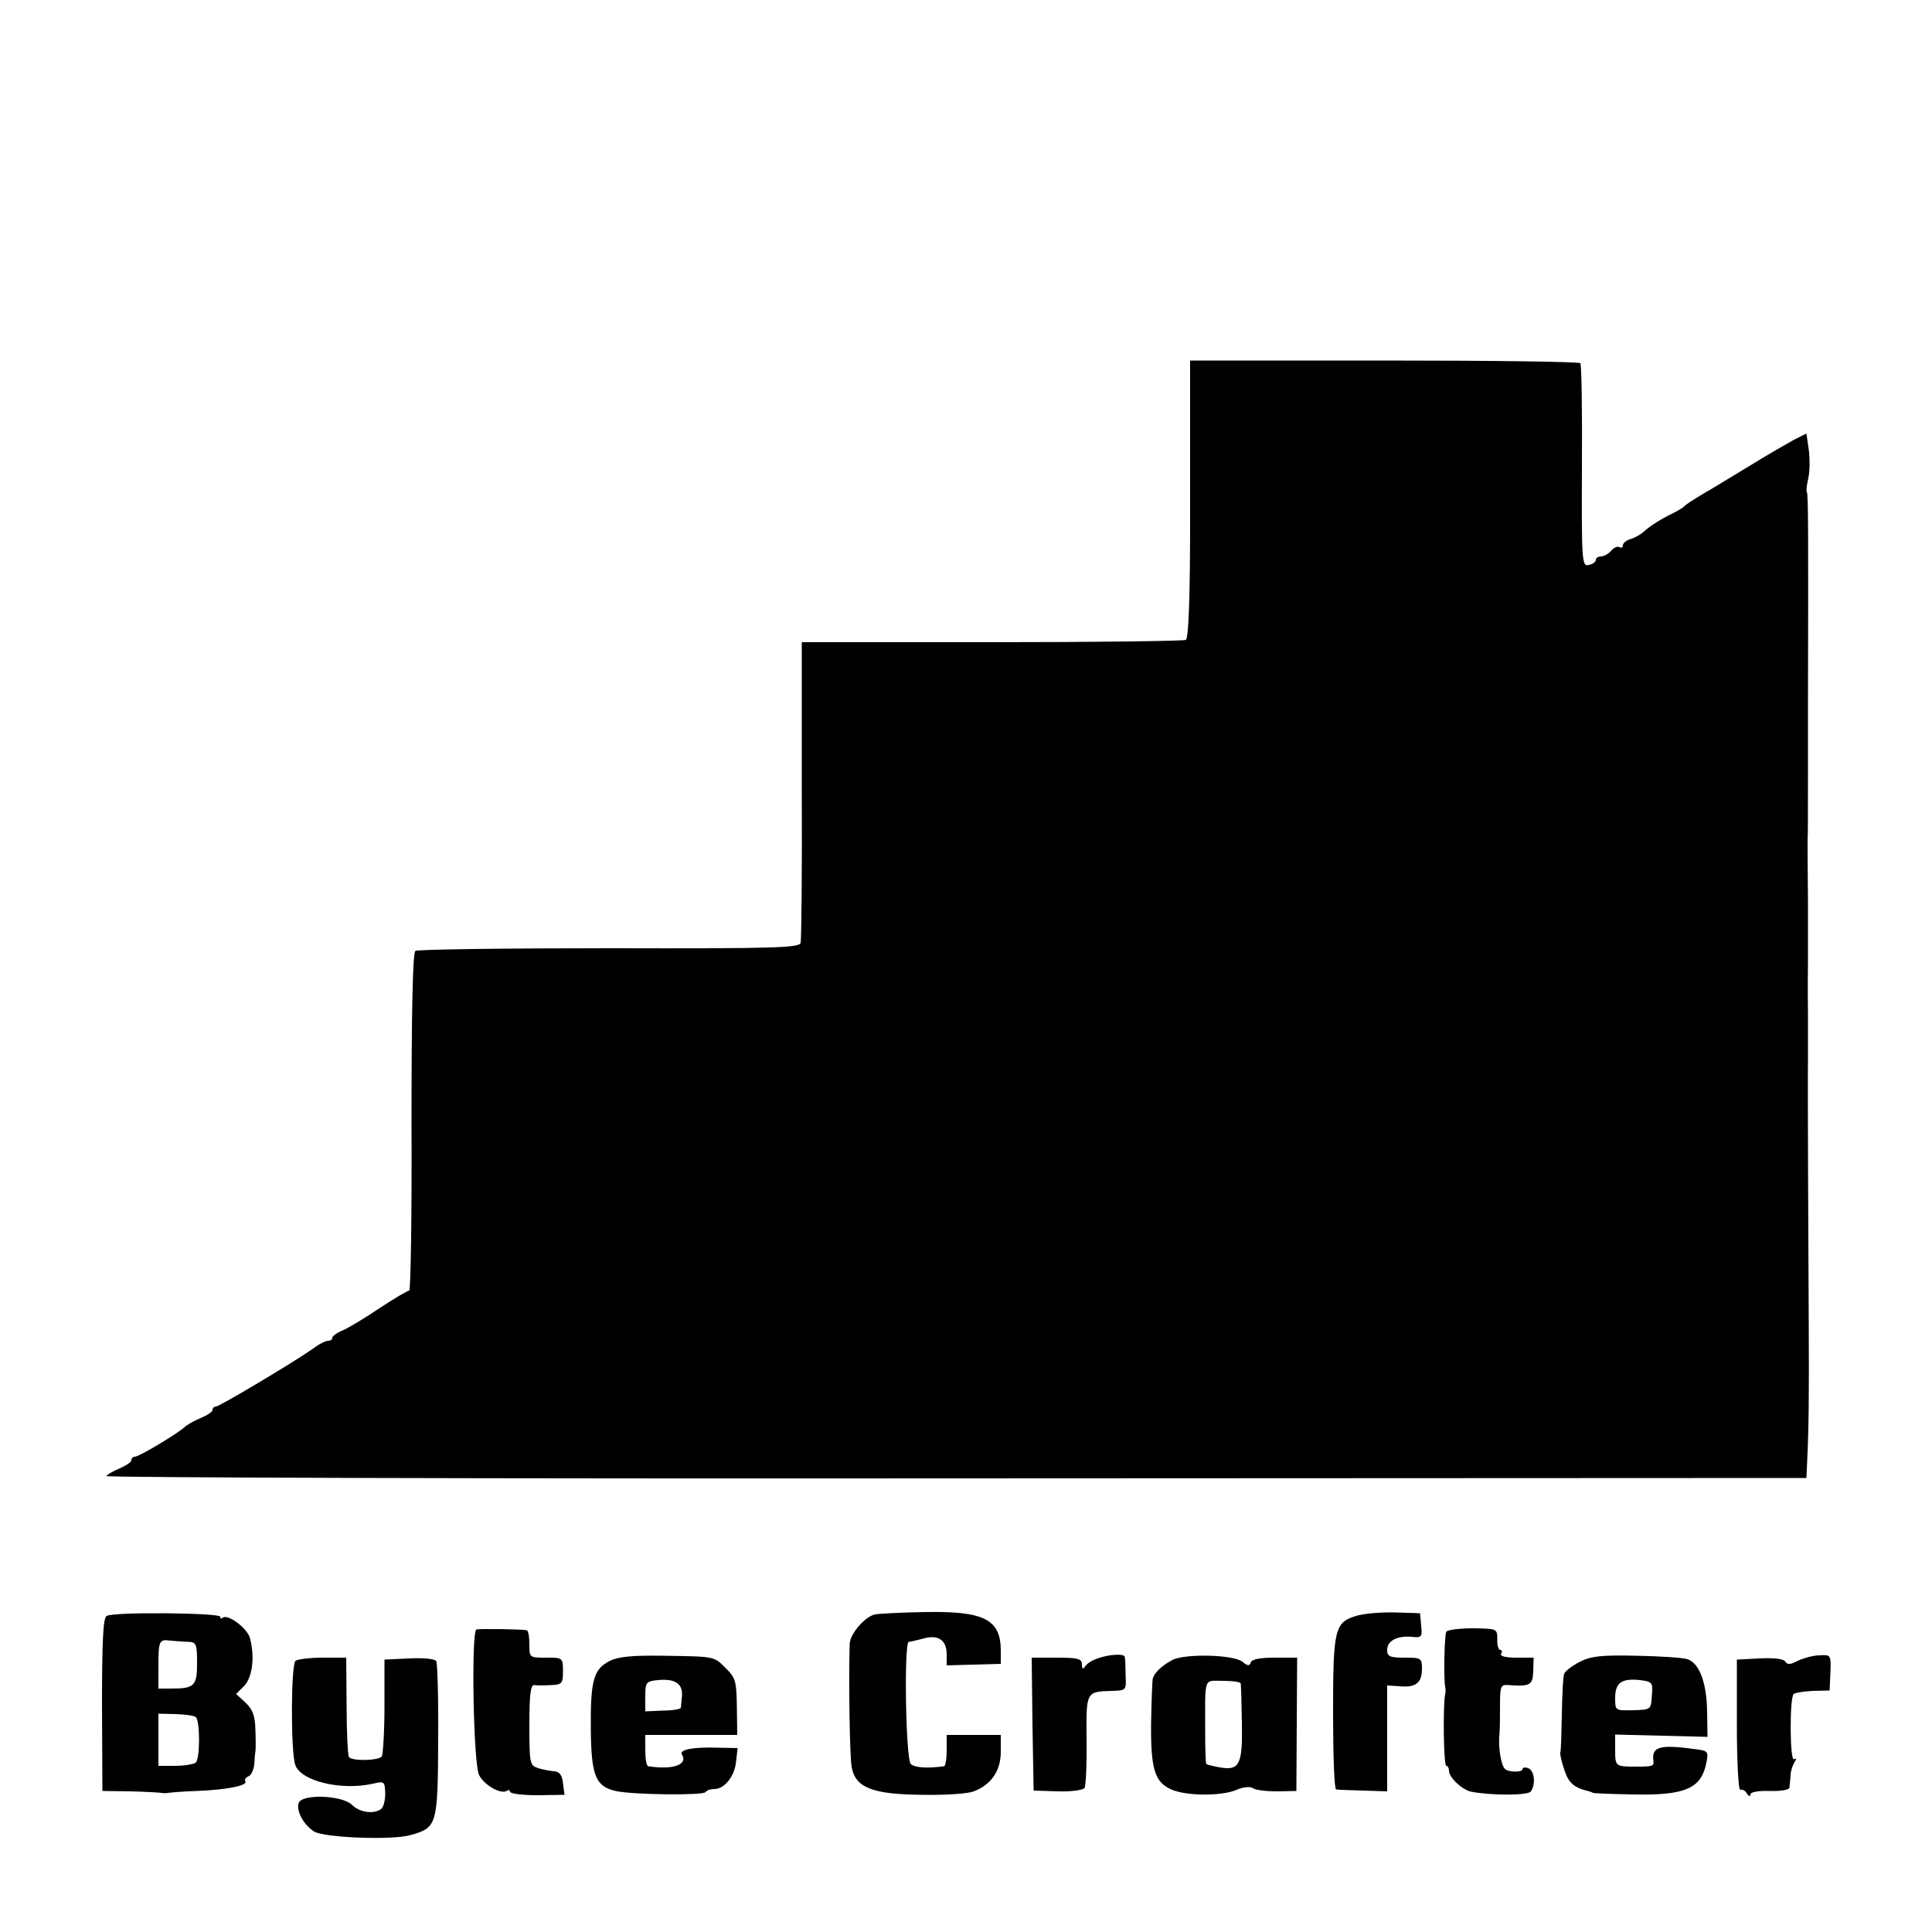
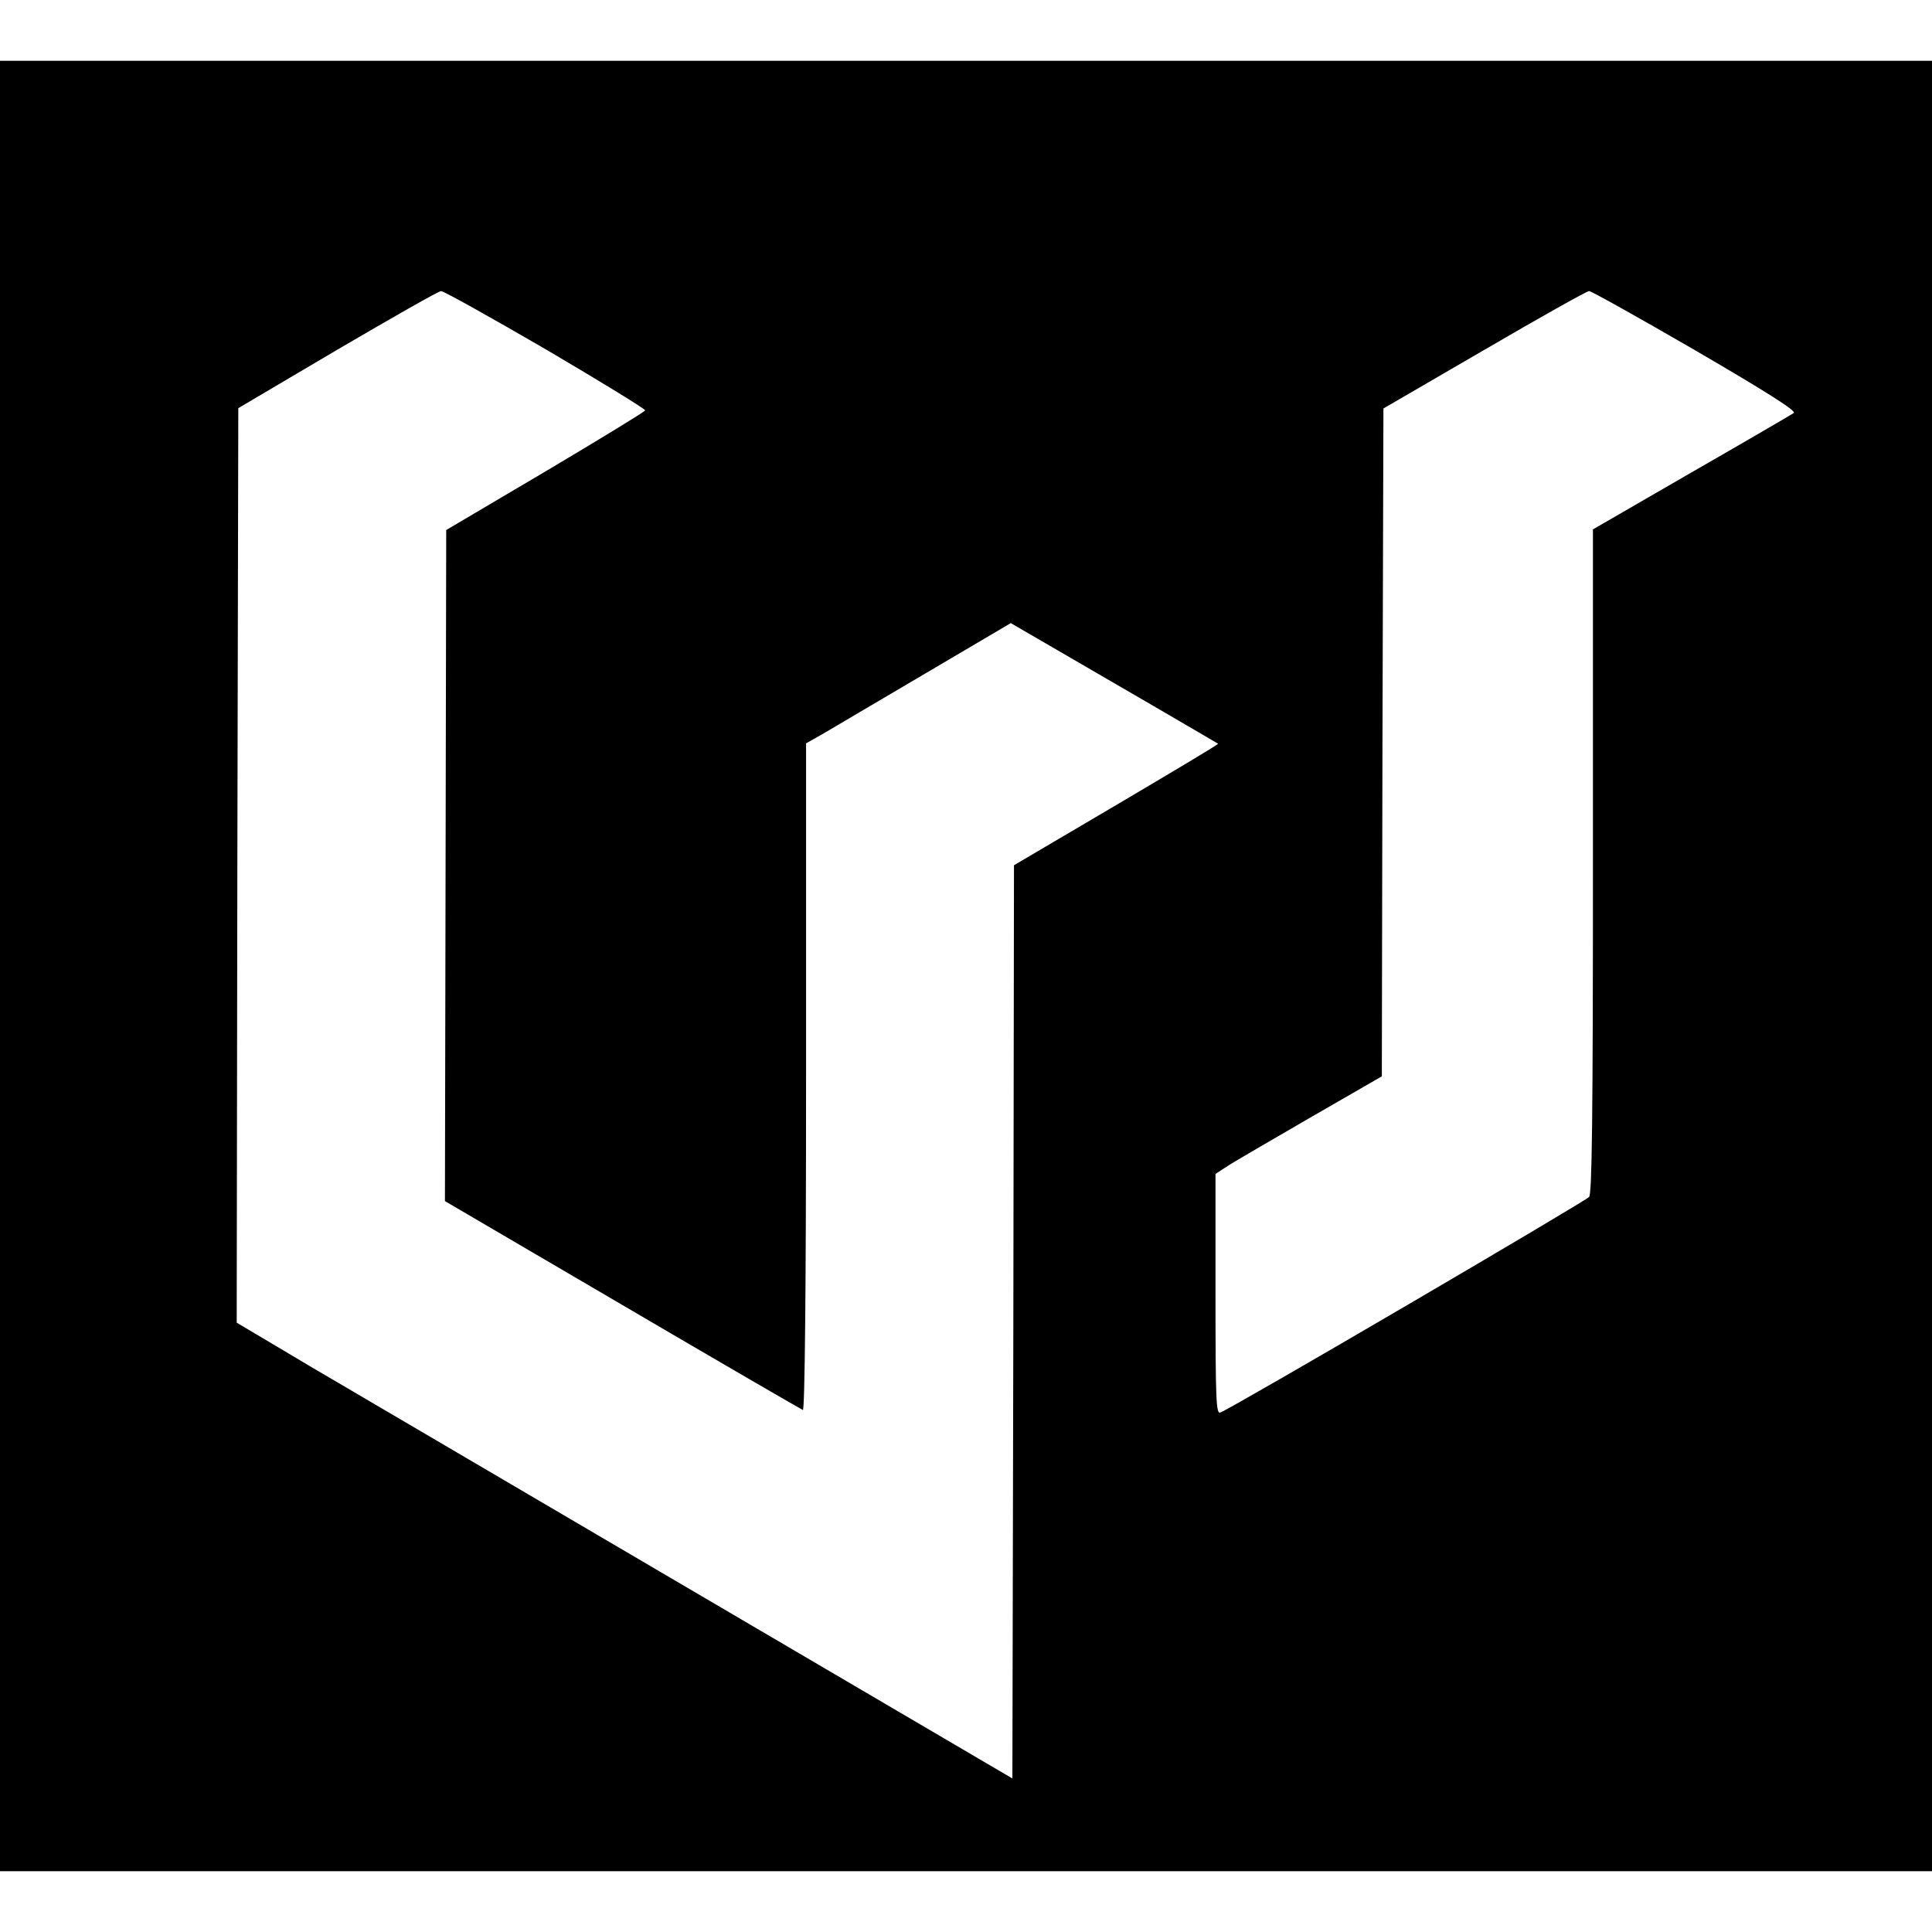
- <svg xmlns="http://www.w3.org/2000/svg" version="1.0" width="500pt" height="500pt" viewBox="0 0 500 500" preserveAspectRatio="xMidYMid meet">
-   <g transform="translate(0,500) scale(0.1,-0.1)" fill="#000000" stroke="none">
-     <path d="M3080 4016 c0 -28 0 -189 0 -358 0 -208 -4 -309 -11 -314 -6 -3 -232 -6 -503 -6 l-491 0 0 -381 c1 -210 -1 -389 -3 -397 -3 -13 -65 -15 -495 -14 -271 0 -497 -3 -502 -7 -7 -5 -10 -158 -10 -443 1 -240 -2 -436 -6 -436 -4 0 -38 -20 -76 -45 -37 -25 -80 -51 -96 -58 -15 -6 -27 -15 -27 -19 0 -5 -5 -8 -11 -8 -6 0 -23 -8 -37 -19 -51 -36 -244 -151 -253 -151 -5 0 -9 -4 -9 -9 0 -5 -14 -14 -31 -21 -17 -7 -36 -18 -42 -24 -19 -17 -117 -76 -128 -76 -5 0 -9 -4 -9 -9 0 -5 -14 -14 -30 -21 -17 -7 -32 -16 -35 -20 -2 -4 986 -7 2198 -6 l2202 1 2 45 c4 82 5 173 4 350 -1 165 -3 648 -2 680 0 8 0 67 0 130 -1 63 0 122 0 130 0 8 0 80 0 160 -1 80 -1 150 -1 155 1 6 1 82 1 170 0 88 0 169 0 180 1 435 1 548 -3 552 -2 2 0 19 4 36 4 18 4 51 1 74 l-6 41 -32 -16 c-18 -10 -69 -39 -114 -67 -45 -27 -100 -61 -123 -74 -22 -13 -43 -27 -46 -30 -3 -4 -16 -12 -30 -19 -31 -15 -60 -33 -77 -49 -7 -6 -22 -15 -33 -18 -11 -3 -20 -11 -20 -16 0 -6 -4 -8 -9 -5 -5 3 -14 -1 -21 -9 -7 -8 -19 -15 -26 -15 -8 0 -14 -4 -14 -9 0 -5 -8 -11 -18 -13 -18 -5 -19 7 -18 254 1 143 -1 263 -4 268 -3 4 -231 7 -507 7 l-503 0 0 -51z" />
-     <path d="M276 818 c-9 -5 -12 -63 -12 -230 l1 -223 73 -1 c39 -1 75 -3 80 -4 4 -1 12 -1 17 0 6 1 39 4 75 5 76 3 132 14 125 25 -3 4 1 10 8 13 7 2 13 16 15 30 1 15 2 30 3 34 1 4 1 30 0 56 -1 37 -7 53 -26 71 l-24 22 21 21 c21 22 28 74 15 123 -6 26 -59 65 -71 53 -3 -3 -6 -2 -6 3 0 10 -275 13 -294 2z m212 -67 c20 -1 22 -6 22 -55 0 -59 -7 -66 -66 -66 l-34 0 0 58 c0 67 2 70 32 66 13 -1 33 -3 46 -3z m19 -195 c11 -11 11 -111 -1 -118 -6 -4 -30 -8 -53 -8 l-43 0 0 68 0 67 45 -1 c25 -1 48 -4 52 -8z" />
-     <path d="M2265 822 c-26 -5 -65 -50 -66 -76 -3 -93 0 -290 5 -319 10 -54 54 -71 186 -72 58 -1 116 3 130 9 45 17 70 53 70 102 l0 44 -70 0 -70 0 0 -40 c0 -22 -3 -41 -7 -41 -42 -6 -76 -4 -86 6 -13 13 -18 315 -5 316 4 0 20 4 36 8 39 12 62 -3 62 -40 l0 -29 70 2 70 2 0 34 c0 81 -43 103 -197 100 -60 -1 -117 -4 -128 -6z" />
-     <path d="M3513 819 c-59 -17 -63 -32 -63 -251 0 -109 3 -199 8 -199 4 -1 35 -2 70 -3 l62 -2 0 137 0 137 33 -2 c41 -4 57 9 57 45 0 28 -2 29 -45 29 -38 0 -45 3 -45 20 0 24 26 37 63 34 26 -3 28 -1 25 29 l-3 32 -65 2 c-36 1 -79 -3 -97 -8z" />
-     <path d="M1233 783 c-14 -5 -8 -350 7 -377 13 -26 56 -50 71 -41 5 4 9 2 9 -2 0 -5 32 -9 70 -9 l71 1 -4 30 c-2 21 -9 30 -23 31 -10 1 -29 4 -41 8 -22 7 -23 12 -23 112 0 78 3 104 13 103 6 -1 26 -1 43 0 28 1 31 4 31 36 0 35 -1 35 -44 35 -43 0 -43 0 -43 35 0 19 -3 36 -7 36 -17 3 -122 4 -130 2z" />
-     <path d="M3743 777 c-5 -8 -7 -121 -3 -142 1 -5 2 -14 0 -20 -6 -31 -4 -185 3 -185 4 0 7 -6 7 -13 0 -17 35 -50 58 -54 52 -10 148 -10 154 1 13 19 9 54 -7 60 -8 3 -15 2 -15 -3 0 -8 -36 -8 -45 1 -10 9 -17 52 -15 83 2 17 2 54 2 83 0 48 2 53 22 51 56 -4 63 0 64 36 l1 35 -45 0 c-28 0 -43 4 -39 10 3 6 2 10 -2 10 -5 0 -9 12 -8 28 0 27 -1 27 -63 28 -35 0 -66 -4 -69 -9z" />
-     <path d="M1579 702 c-43 -21 -51 -51 -50 -175 1 -122 12 -150 64 -162 43 -10 227 -12 233 -3 3 5 13 8 23 8 26 0 53 34 56 72 l4 34 -52 1 c-65 2 -100 -5 -92 -18 16 -26 -24 -40 -87 -30 -5 0 -8 19 -8 41 l0 40 119 0 119 0 -1 73 c-1 65 -3 75 -29 100 -31 31 -27 30 -165 32 -74 1 -111 -2 -134 -13z m186 -91 c-1 -14 -3 -28 -3 -31 -1 -3 -22 -7 -47 -7 l-45 -2 0 39 c0 36 2 39 33 42 44 4 64 -9 62 -41z" />
-     <path d="M2838 707 c-12 -4 -26 -13 -30 -20 -5 -8 -8 -6 -8 6 0 14 -10 17 -65 17 l-65 0 2 -172 3 -172 63 -2 c34 -1 65 3 69 9 3 6 6 61 5 124 -1 126 -2 125 66 127 37 1 37 2 35 41 0 22 -1 43 -2 47 -1 9 -42 7 -73 -5z" />
-     <path d="M3034 704 c-28 -15 -48 -34 -51 -50 -1 -7 -3 -58 -4 -115 -1 -115 9 -150 50 -169 36 -18 129 -19 169 -3 20 9 38 10 45 5 7 -5 35 -8 62 -8 l50 1 1 173 1 172 -58 0 c-37 0 -59 -4 -62 -12 -3 -10 -8 -10 -21 1 -22 19 -149 22 -182 5z m177 -61 c1 -5 2 -50 3 -102 2 -107 -6 -124 -57 -115 -17 3 -33 7 -35 9 -2 2 -3 38 -3 82 0 147 -5 133 46 133 25 0 46 -3 46 -7z" />
-     <path d="M4088 699 c-19 -10 -38 -24 -40 -31 -3 -7 -5 -54 -6 -104 -1 -50 -2 -95 -4 -100 -1 -5 4 -26 11 -46 11 -33 25 -45 64 -54 4 -1 8 -3 10 -4 1 -1 47 -3 102 -4 136 -3 178 15 191 82 6 29 4 31 -27 35 -93 13 -115 7 -110 -30 2 -14 -3 -15 -44 -15 -54 0 -55 0 -55 43 l0 40 120 -3 119 -3 -1 65 c-1 75 -20 126 -51 136 -12 4 -72 8 -133 9 -90 2 -117 -1 -146 -16z m187 -87 c-2 -36 -2 -37 -49 -38 -46 -1 -46 -1 -46 32 0 39 17 51 64 46 32 -4 34 -6 31 -40z" />
-     <path d="M4653 702 c-19 -10 -27 -11 -33 -2 -4 7 -29 10 -66 8 l-59 -3 0 -170 c0 -94 4 -169 9 -167 5 2 13 -2 17 -10 5 -7 9 -8 9 -2 0 6 20 10 50 9 29 -1 51 3 51 9 1 6 2 20 3 31 0 11 5 26 10 34 6 9 5 12 -1 8 -11 -7 -12 158 -1 169 4 3 26 7 50 8 l43 1 2 46 c2 46 1 47 -28 45 -16 0 -41 -7 -56 -14z" />
-     <path d="M765 702 c-12 -8 -13 -233 -1 -269 13 -42 118 -68 202 -49 29 7 30 5 31 -26 0 -18 -5 -36 -11 -40 -20 -14 -56 -8 -75 11 -25 25 -129 29 -138 5 -7 -20 12 -56 40 -74 26 -16 203 -23 250 -9 68 19 70 26 71 244 1 108 -2 201 -5 206 -3 6 -35 9 -70 7 l-64 -3 0 -122 c0 -67 -4 -125 -7 -129 -11 -11 -78 -12 -85 -1 -3 5 -6 65 -6 133 l-1 124 -60 0 c-34 0 -66 -4 -71 -8z" />
+ <svg xmlns="http://www.w3.org/2000/svg" version="1.0" width="604pt" height="604pt" viewBox="0 0 604 604" preserveAspectRatio="xMidYMid meet">
+   <g transform="translate(0,604) scale(0.1,-0.1)" fill="#000000" stroke="none">
+     <path d="M0 3020 l0 -2830 3020 0 3020 0 0 2830 0 2830 -3020 0 -3020 0 0 -2830z m1706 1928 c172 -101 312 -187 311 -191 -1 -4 -142 -90 -312 -191 l-310 -183 -2 -1049 -2 -1049 555 -325 c305 -179 559 -326 564 -328 6 -2 10 377 10 1040 l0 1044 53 30 c28 17 172 101 319 188 l268 158 322 -187 c178 -103 324 -189 326 -190 2 -2 -141 -87 -317 -191 l-321 -189 -2 -1428 -3 -1427 -985 578 c-542 318 -1087 638 -1213 712 l-227 135 2 1429 3 1430 310 183 c171 100 316 183 324 183 8 0 155 -82 327 -182z m3595 -4 c220 -128 316 -189 307 -195 -7 -5 -151 -89 -320 -186 l-308 -178 0 -1036 c0 -813 -3 -1039 -12 -1051 -12 -14 -1115 -660 -1153 -674 -13 -5 -15 37 -15 370 l0 376 43 28 c24 15 141 83 260 152 l217 125 2 1044 3 1044 315 183 c173 101 321 184 328 184 7 0 157 -84 333 -186z" />
  </g>
</svg>
